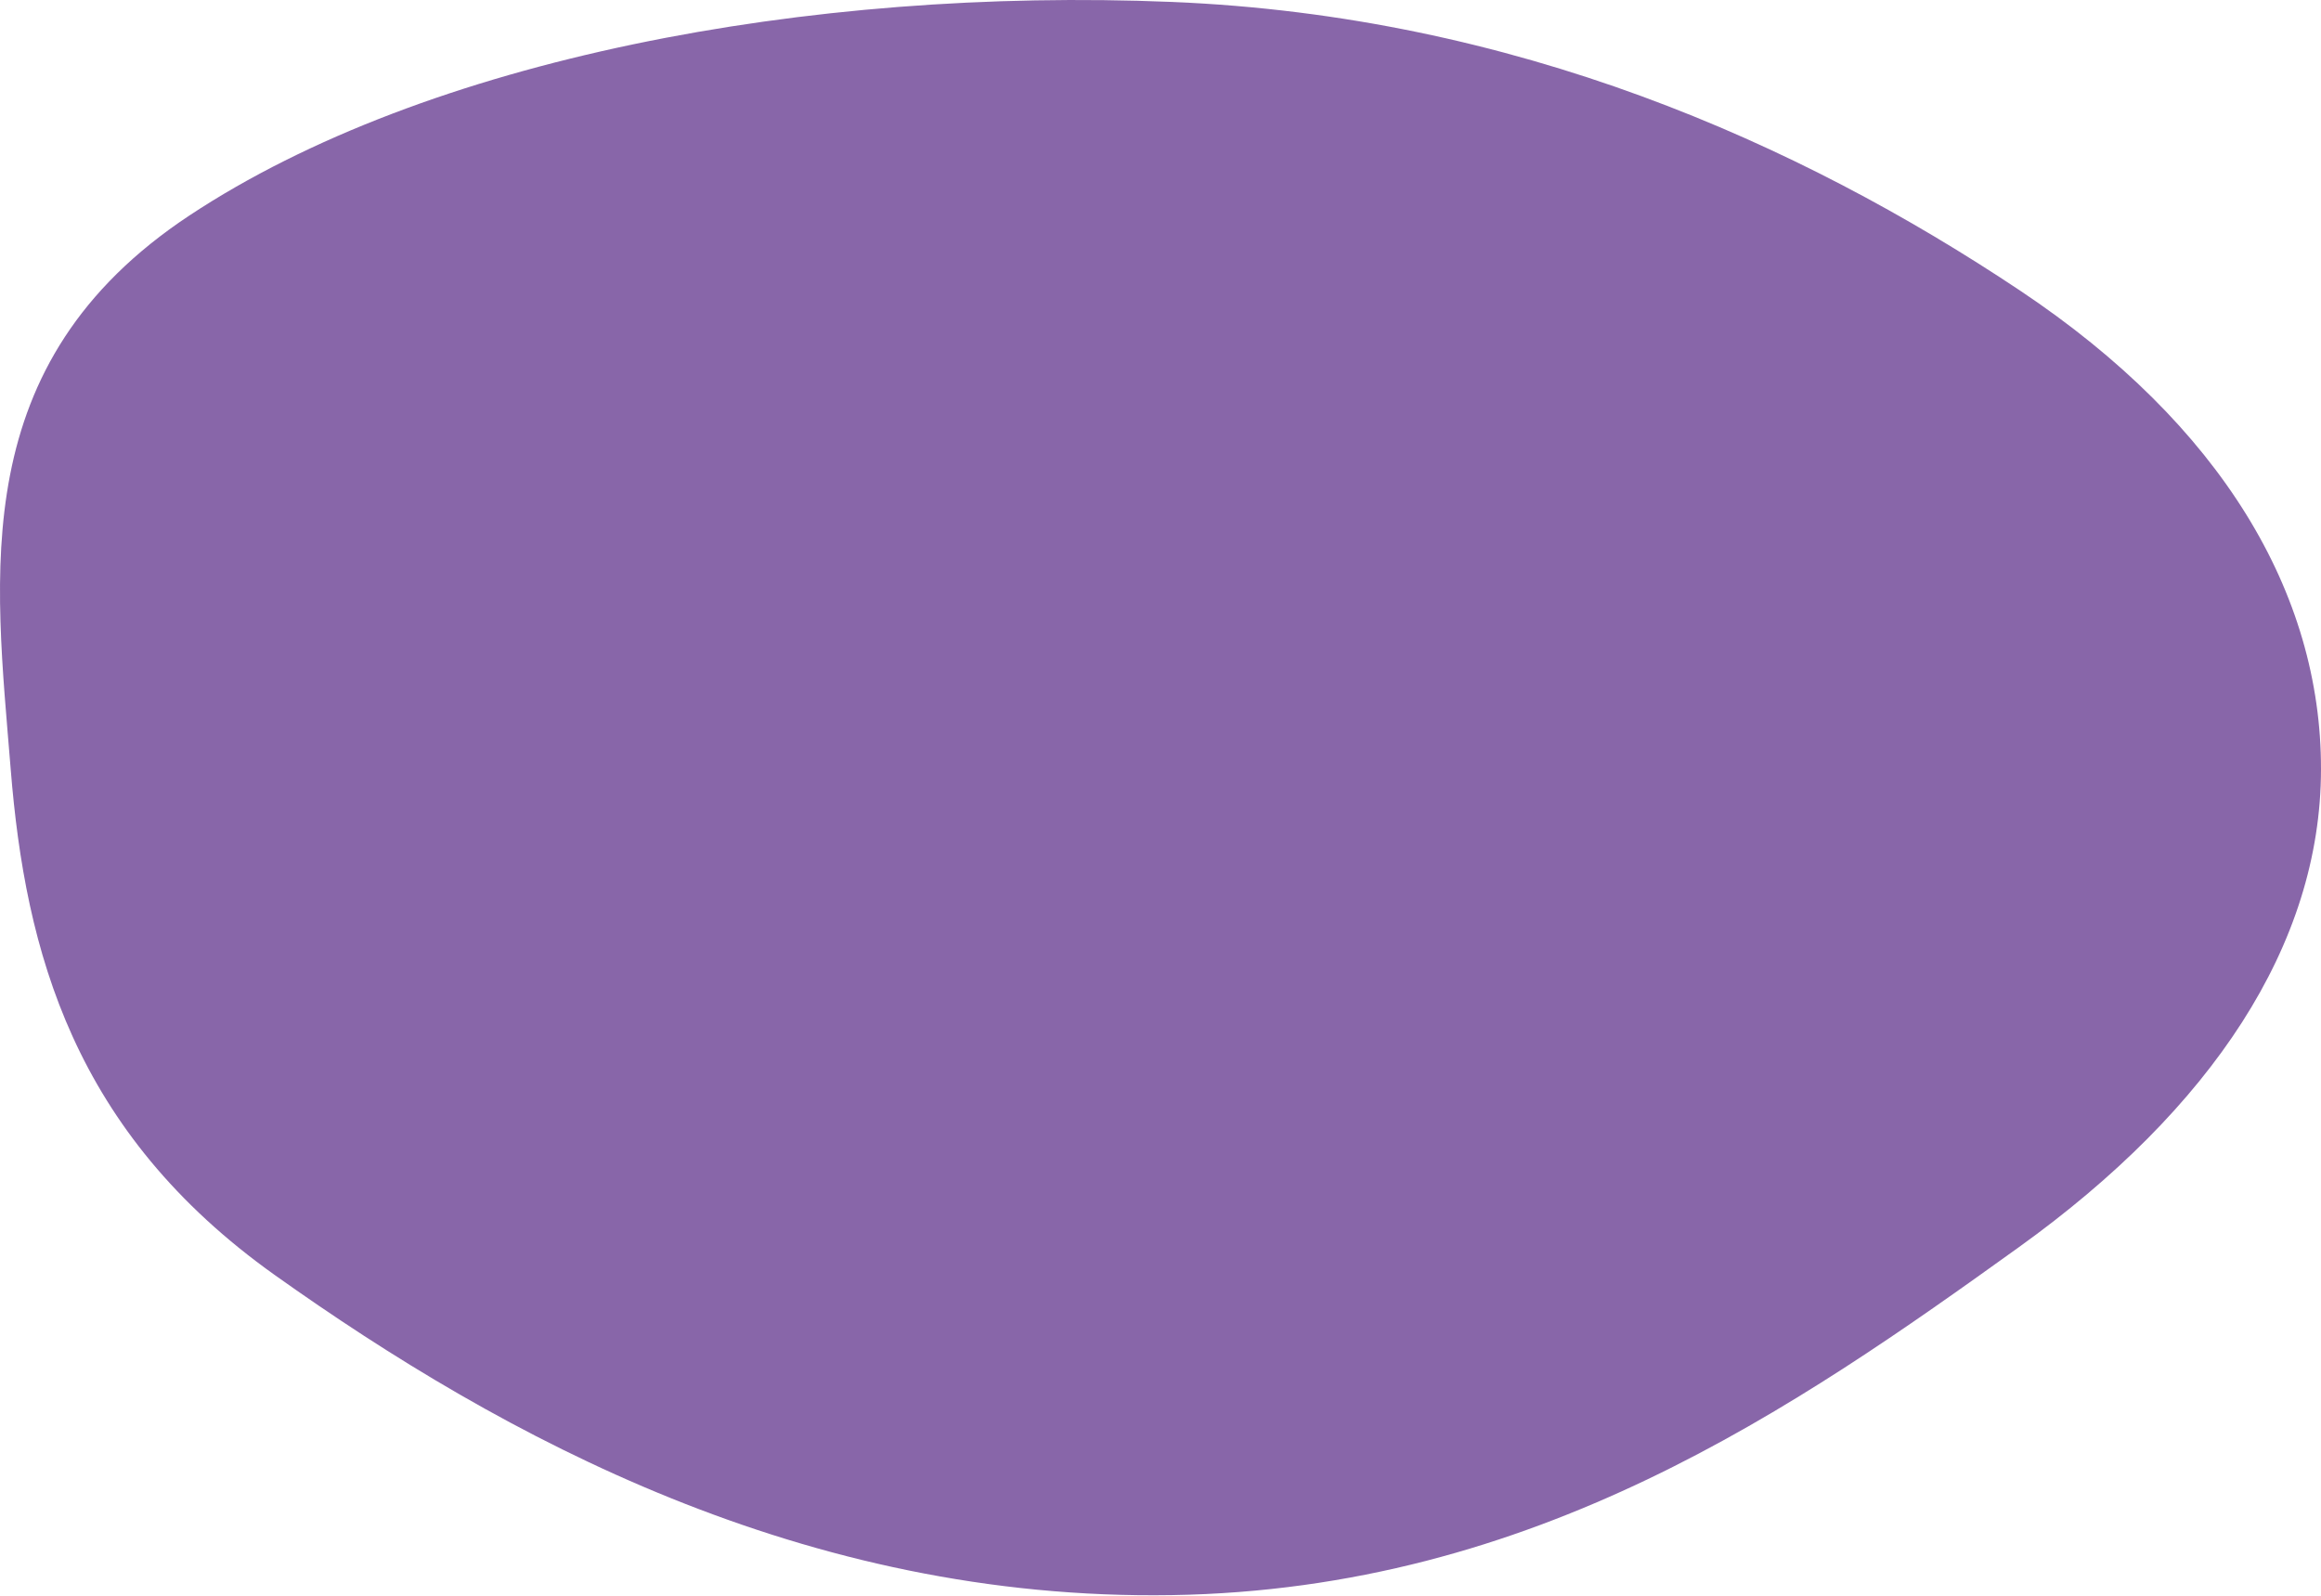
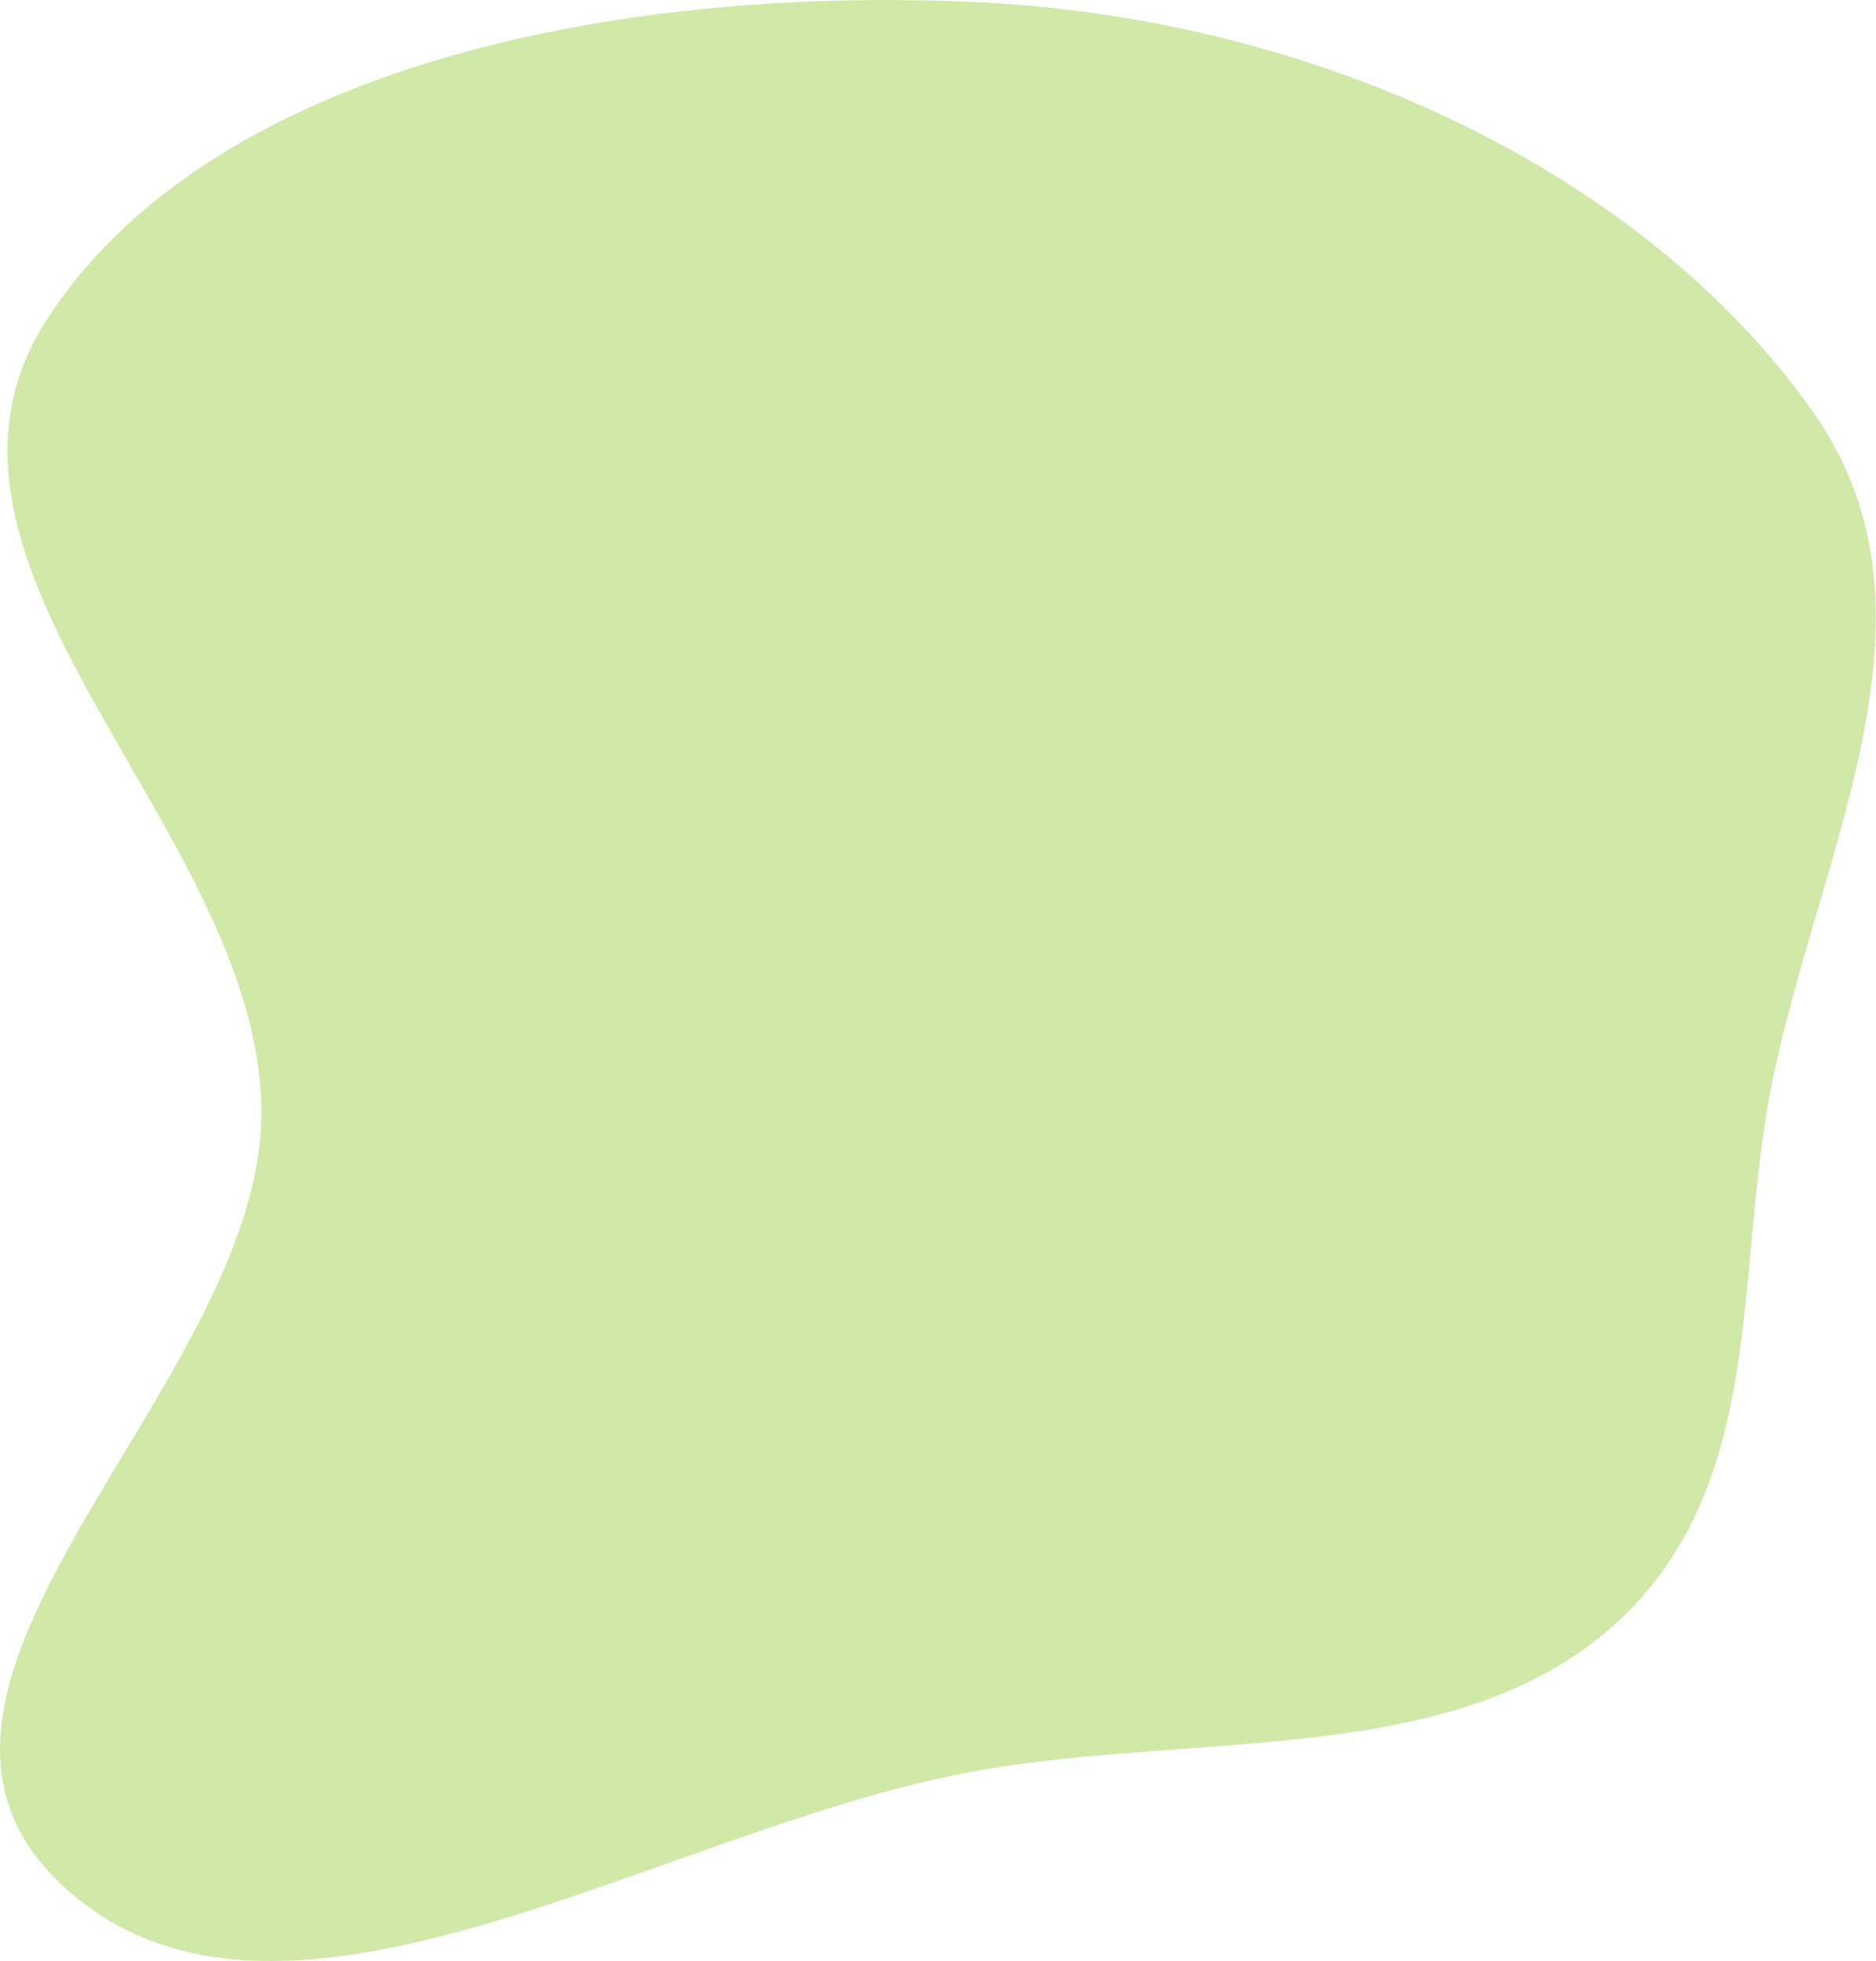
- <svg xmlns="http://www.w3.org/2000/svg" width="291" height="200" viewBox="0 0 291 200" fill="none">
-   <path fill-rule="evenodd" clip-rule="evenodd" d="M146.928 0.243C189.869 2.013 225.521 17.903 253.303 36.453C278.536 53.301 291.029 74.387 291 96.441C290.971 118.476 277.268 139.005 253.146 156.341C225.034 176.544 192.449 199.247 146.928 199.98C100.833 200.723 63.115 180.238 34.464 159.862C9.223 141.91 3.182 119.327 1.342 96.441C-0.623 72.005 -4.378 45.6 23.781 26.994C53.467 7.379 101.32 -1.636 146.928 0.243Z" fill="#6A4093" fill-opacity="0.8" />
+ <svg xmlns="http://www.w3.org/2000/svg" width="287" height="300" viewBox="0 0 287 300" fill="none">
+   <path fill-rule="evenodd" clip-rule="evenodd" d="M150.986 0.416C201.702 3.136 251.462 26.225 277.441 63.07C299.878 94.89 276.61 133.098 270.381 169.747C265.567 198.075 269.696 229.419 245.728 249.672C221.748 269.935 184.29 265.114 150.986 270.635C102.46 278.679 43.541 319.345 9.9 288.766C-24.105 257.857 40.44 211.916 39.994 169.747C39.538 126.693 -17.338 86.264 7.359 48.585C33.276 9.045 97.535 -2.45 150.986 0.416Z" fill="#8AC926" fill-opacity="0.4" />
</svg>
